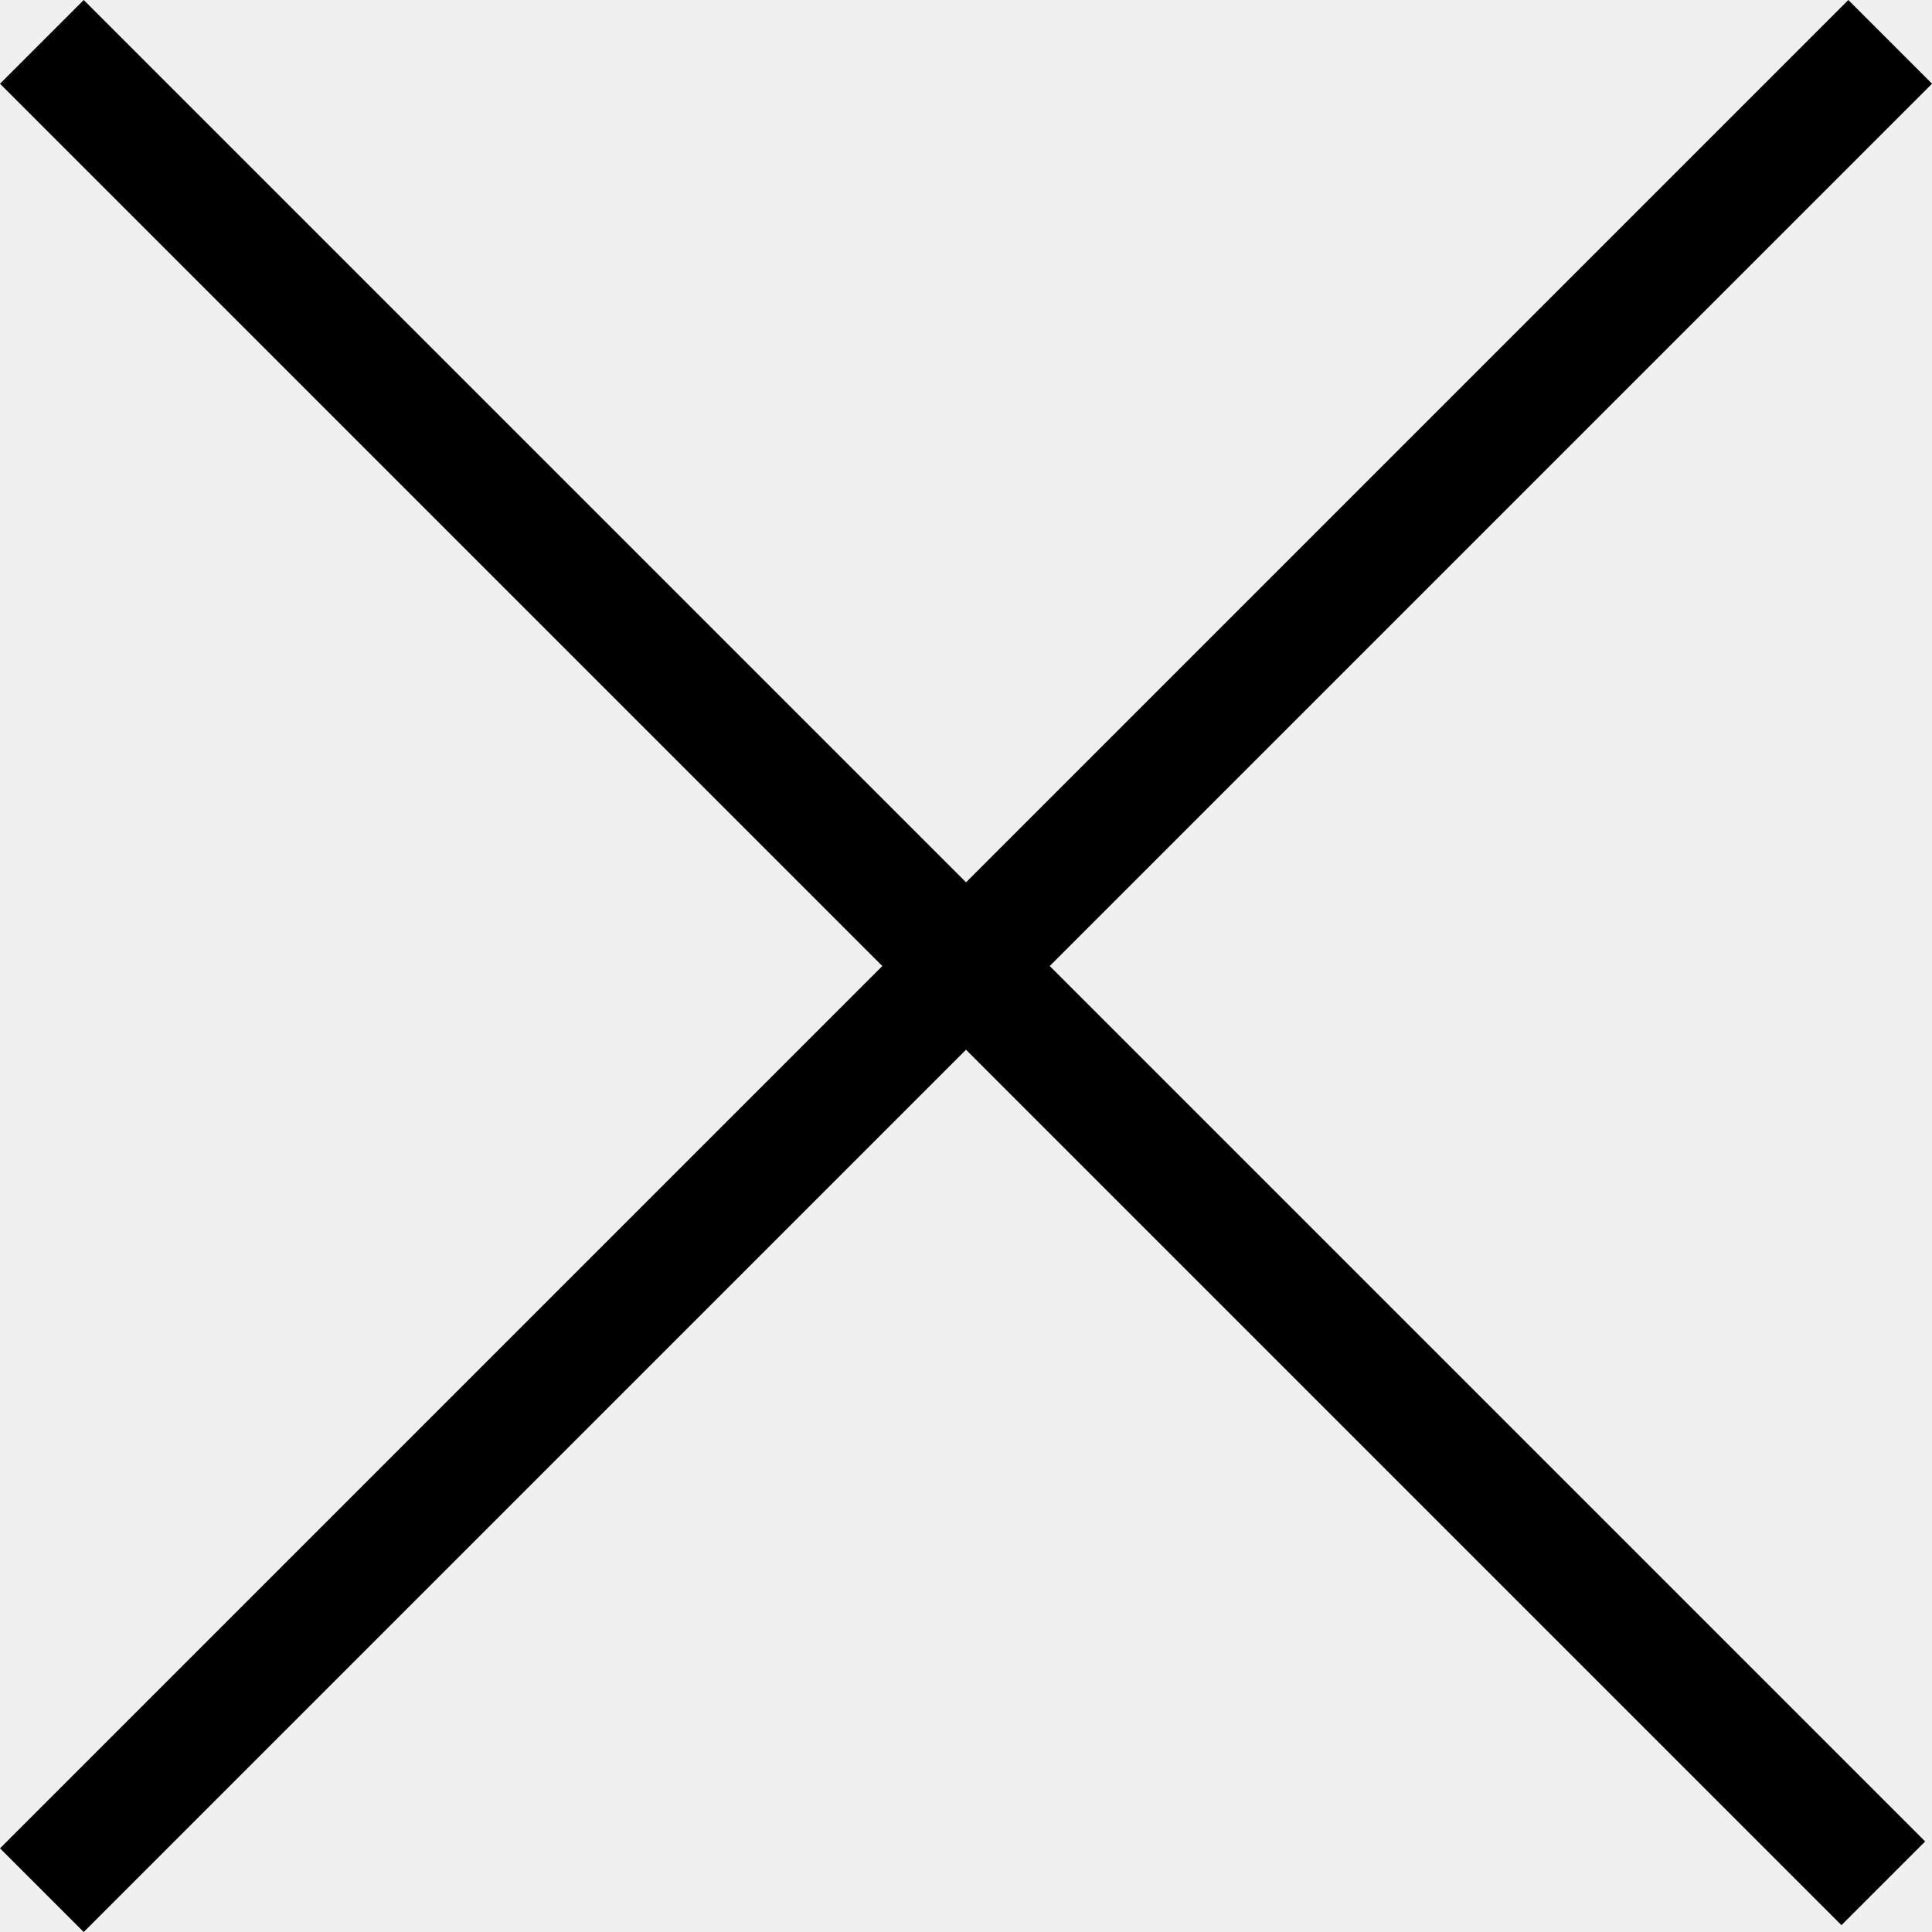
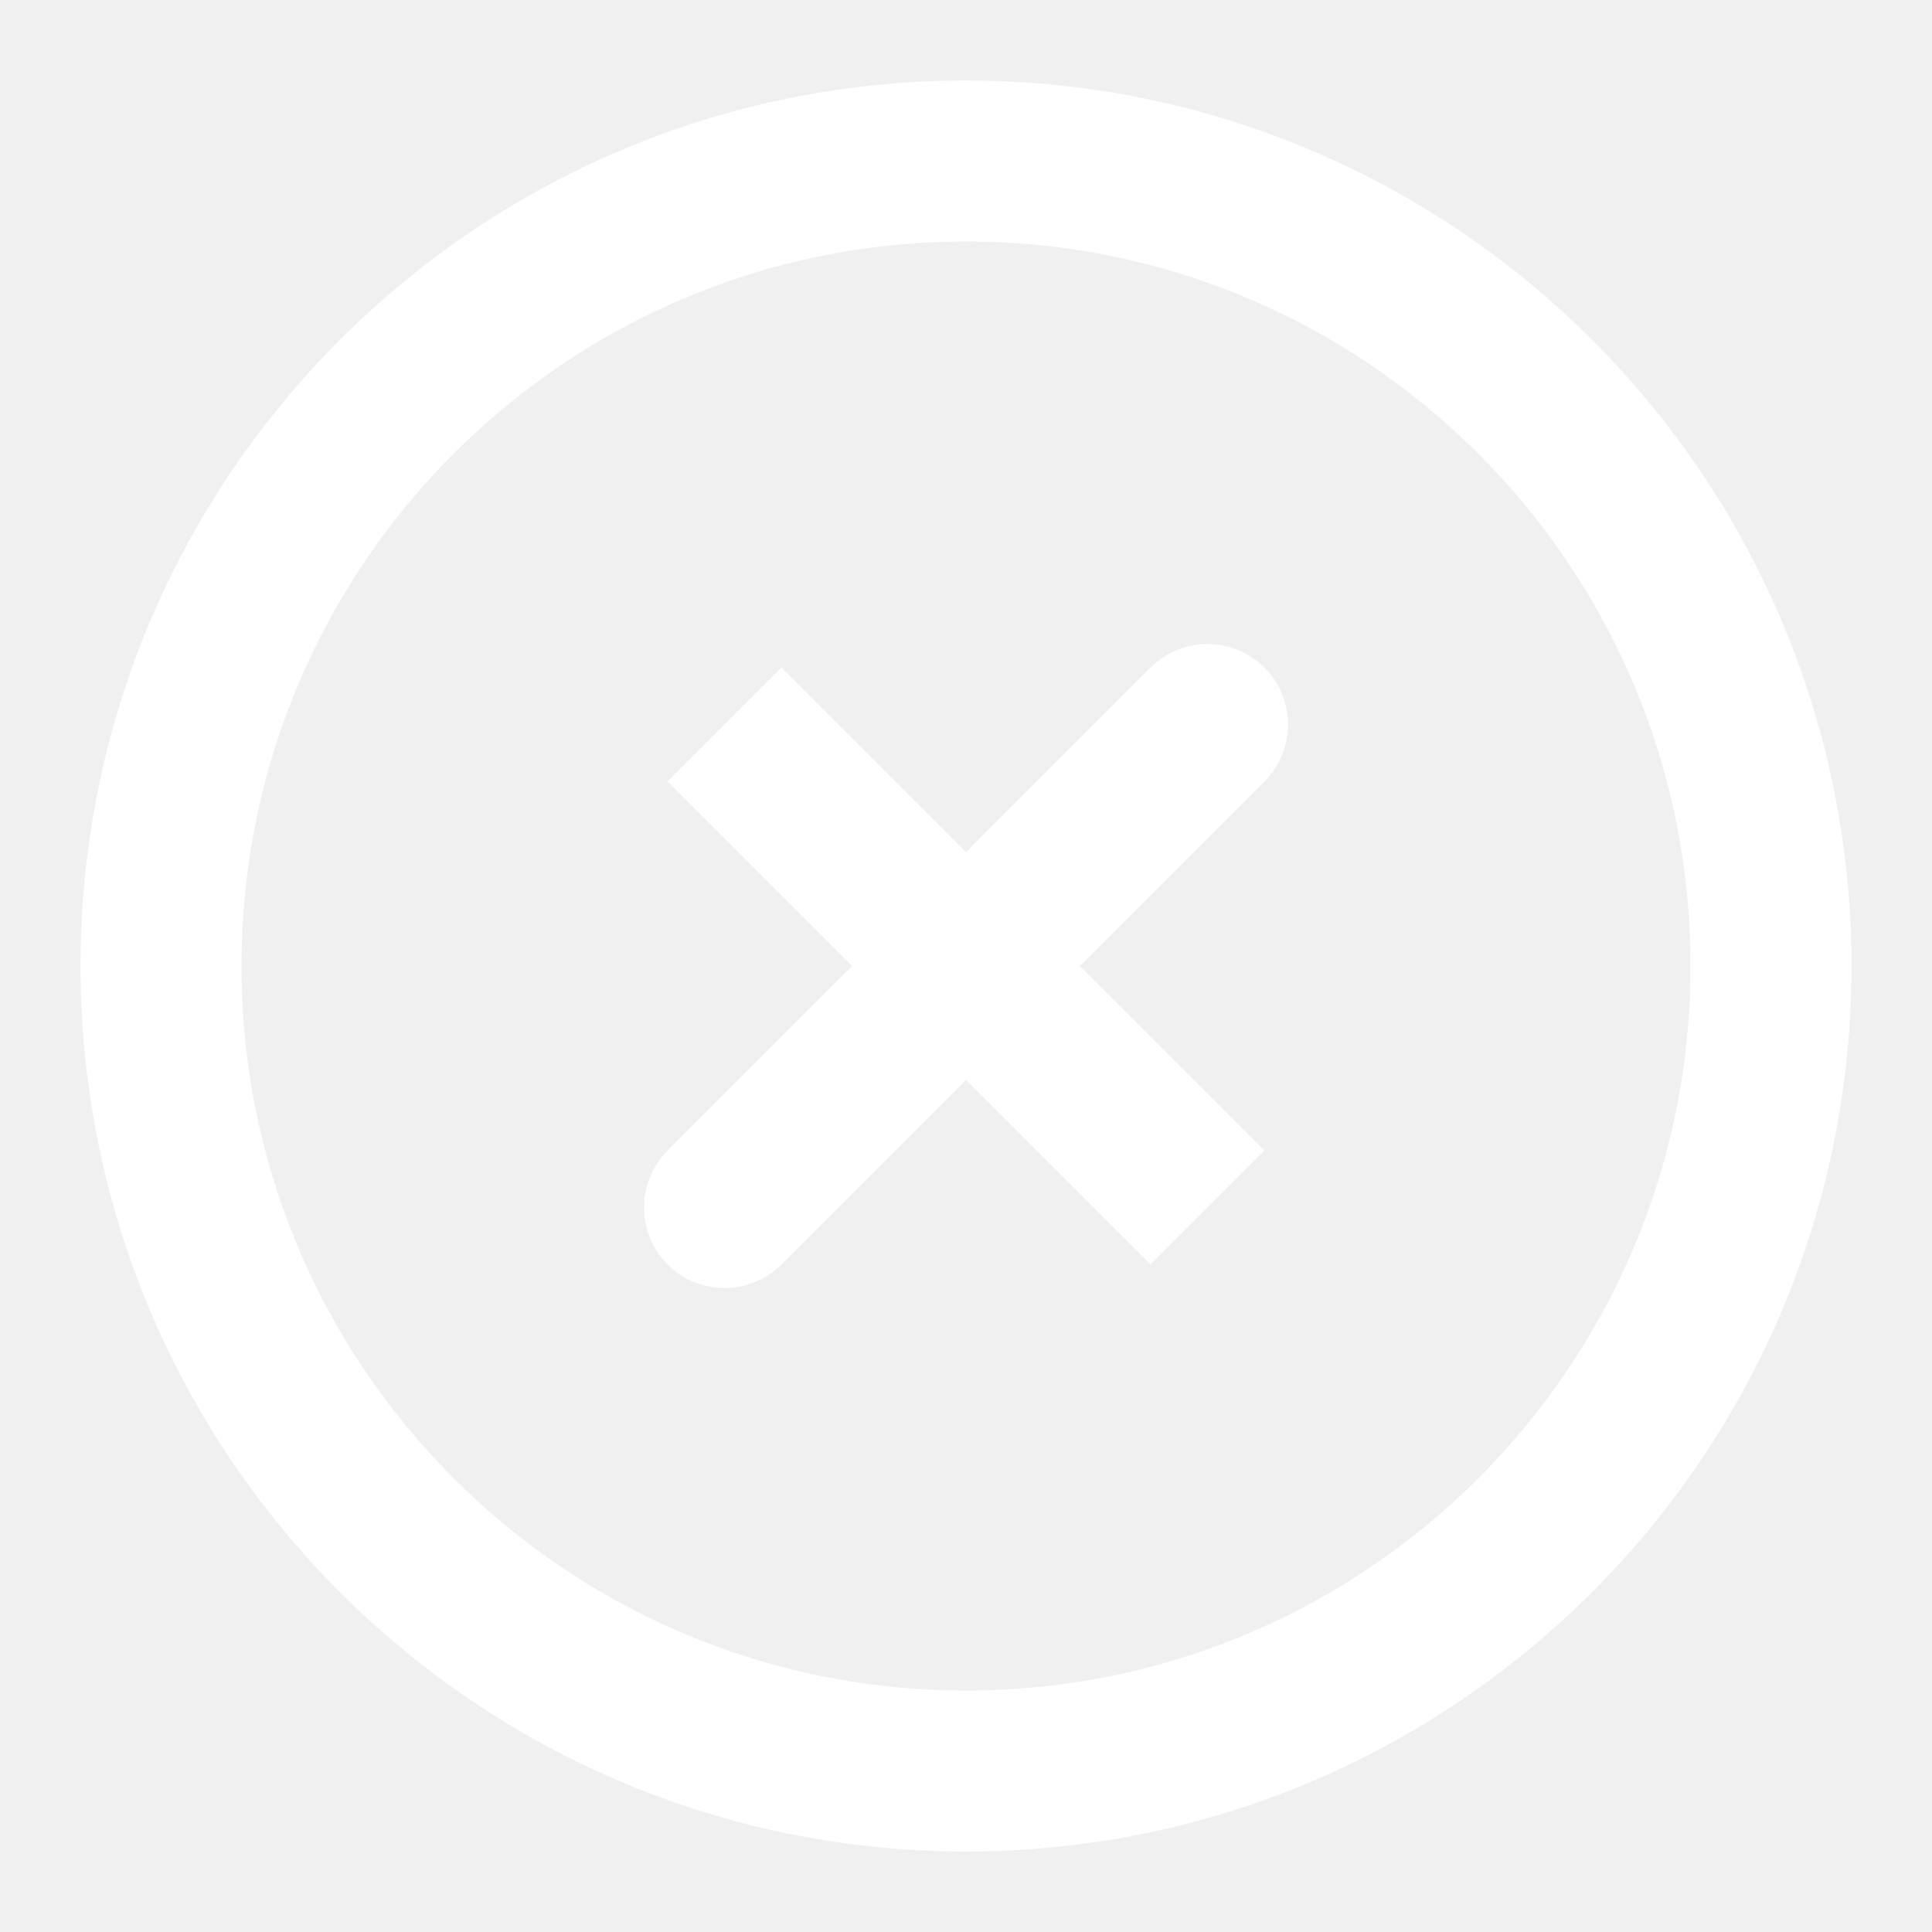
- <svg xmlns="http://www.w3.org/2000/svg" width="48.968" height="48.968" viewBox="0 0 48.968 48.968">
-   <g id="exit" transform="translate(-378.092 -80.939)">
-     <path id="Path_21" data-name="Path 21" d="M383,82l-46.847,46.847" transform="translate(43)" fill="none" stroke="#000" stroke-width="3" />
-     <path id="Path_22" data-name="Path 22" d="M336.153,82l46.673,46.673" transform="translate(43)" fill="none" stroke="#000" stroke-width="3" />
-   </g>
+ <svg xmlns="http://www.w3.org/2000/svg" width="24" height="24" viewBox="0 0 24 24" fill="none">
+   <path d="M15 9L9 15M15 15L9 9L15 15Z" stroke="white" stroke-width="2" stroke-linecap="round" />
+   <path d="M12 22C17.523 22 22 17.523 22 12C22 6.477 17.523 2 12 2C6.477 2 2 6.477 2 12C2 17.523 6.477 22 12 22Z" stroke="white" stroke-width="2" />
</svg>
